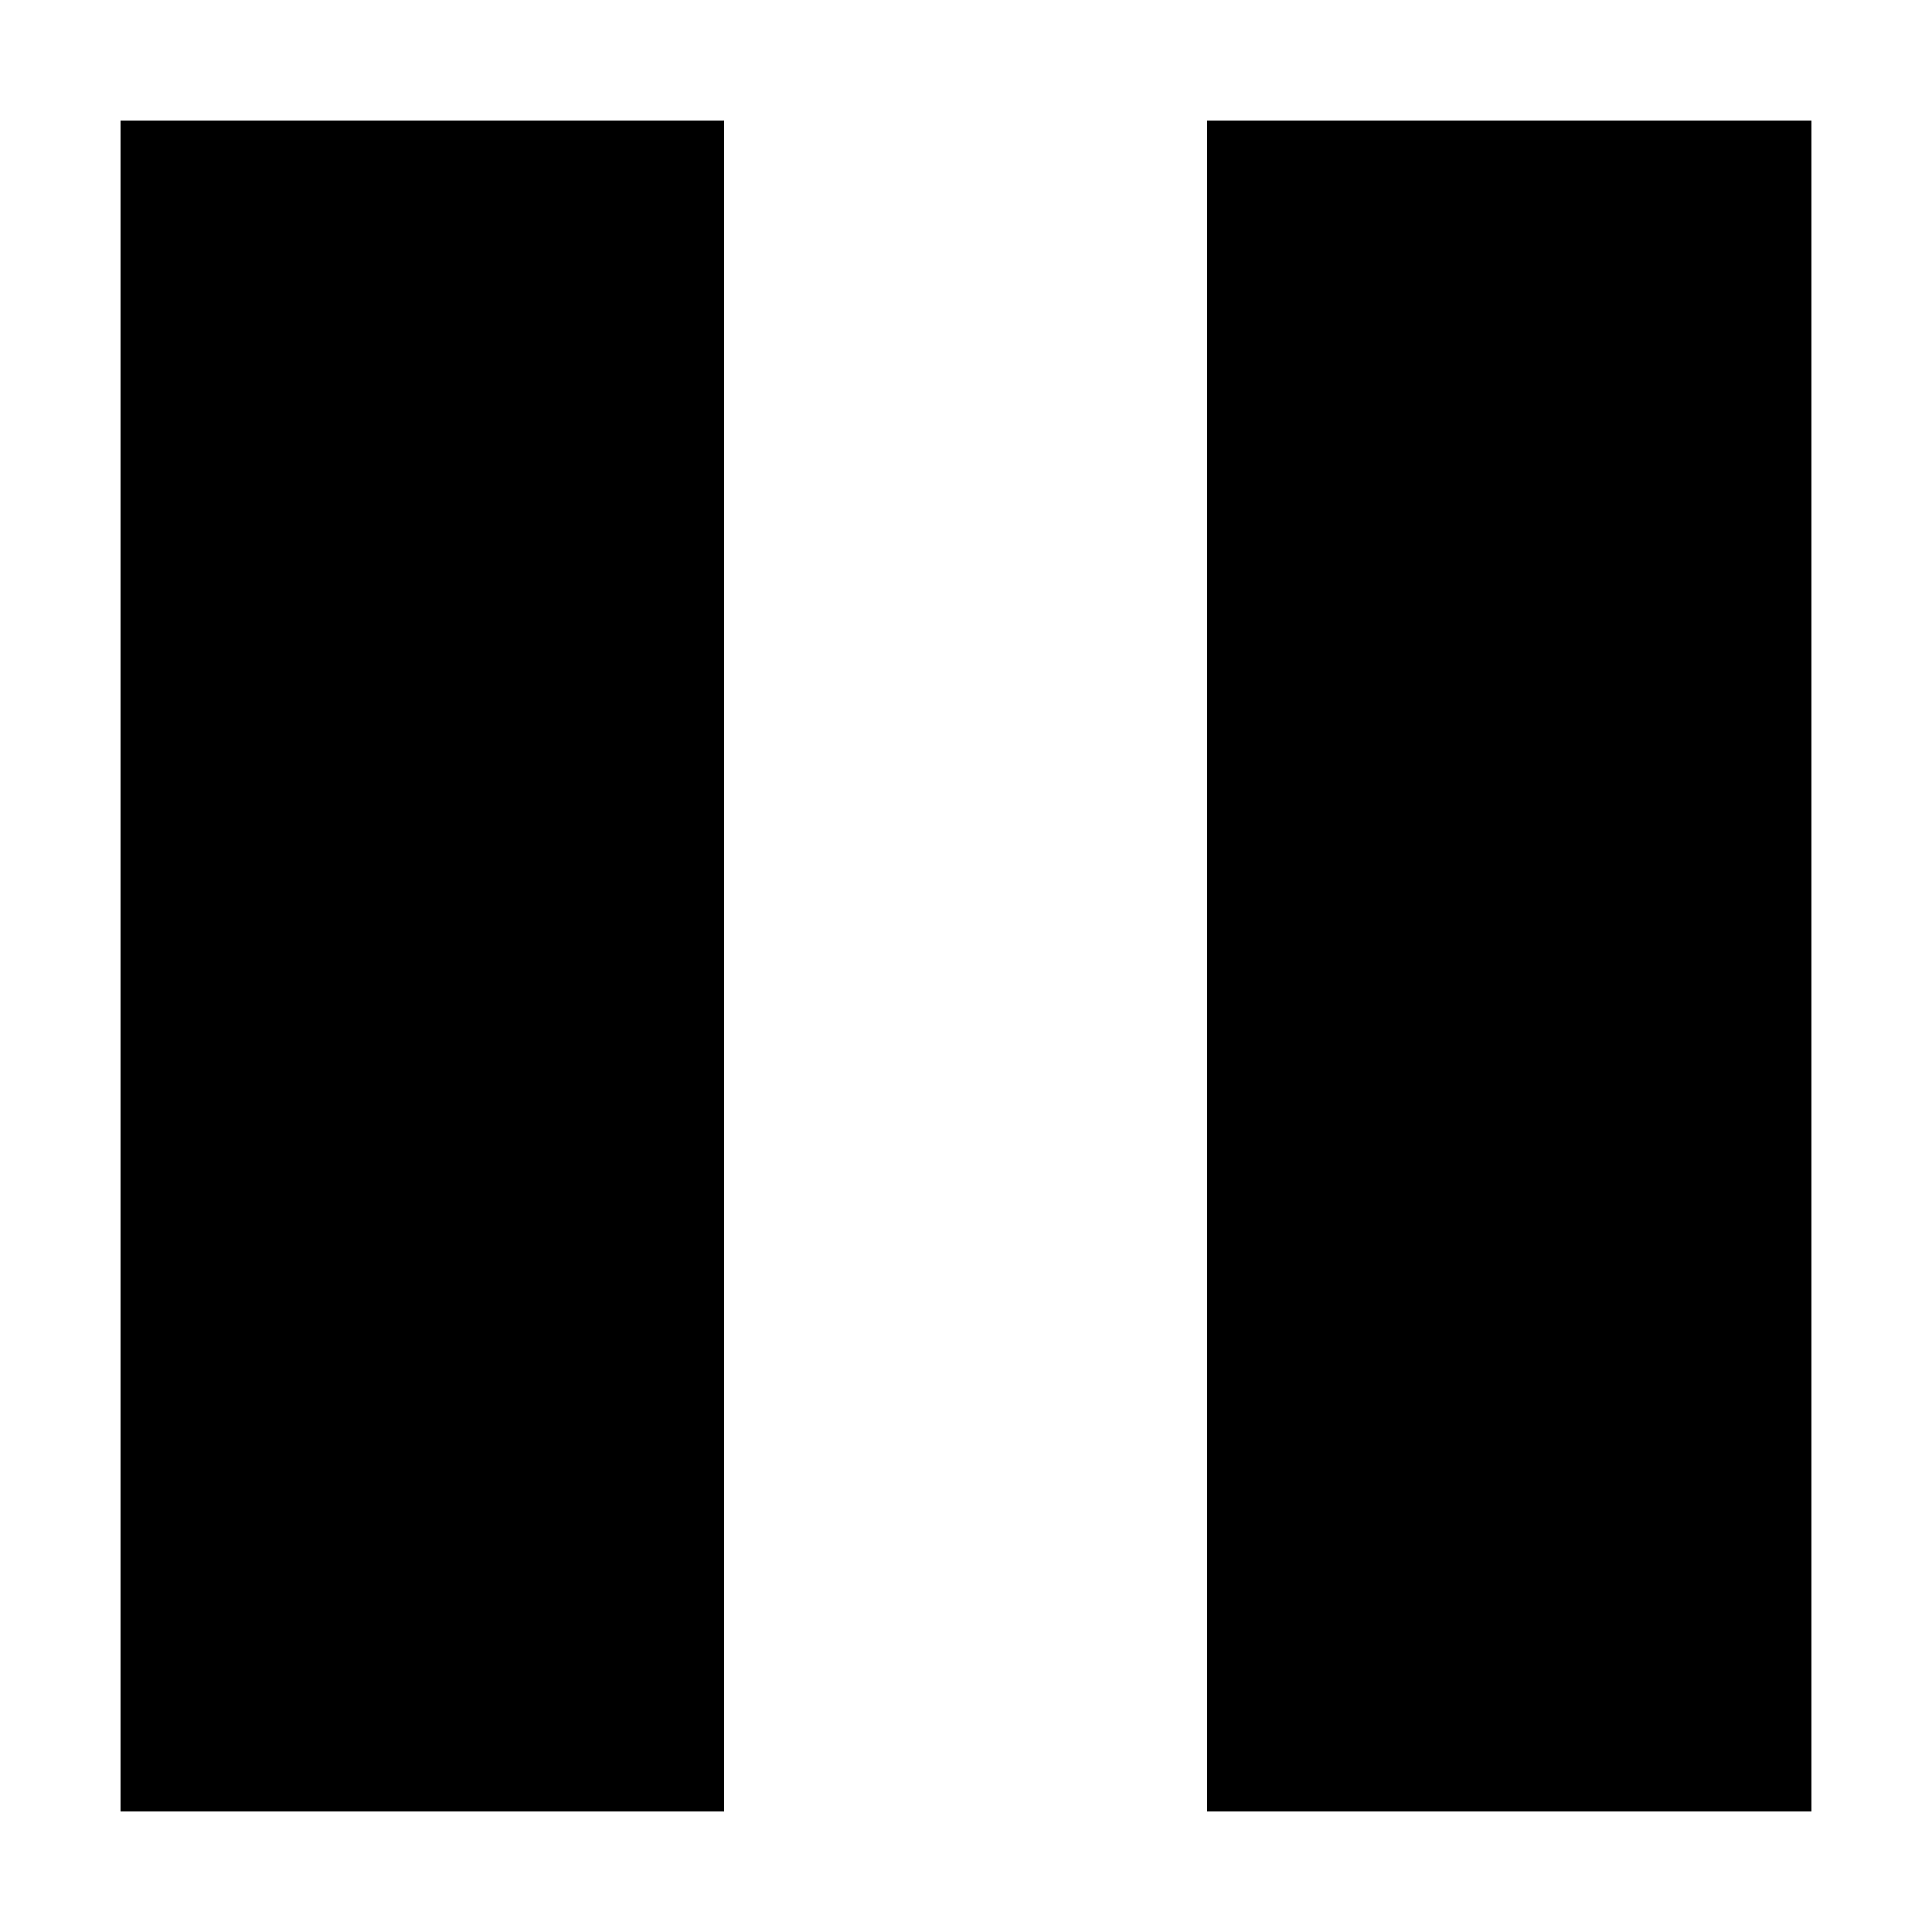
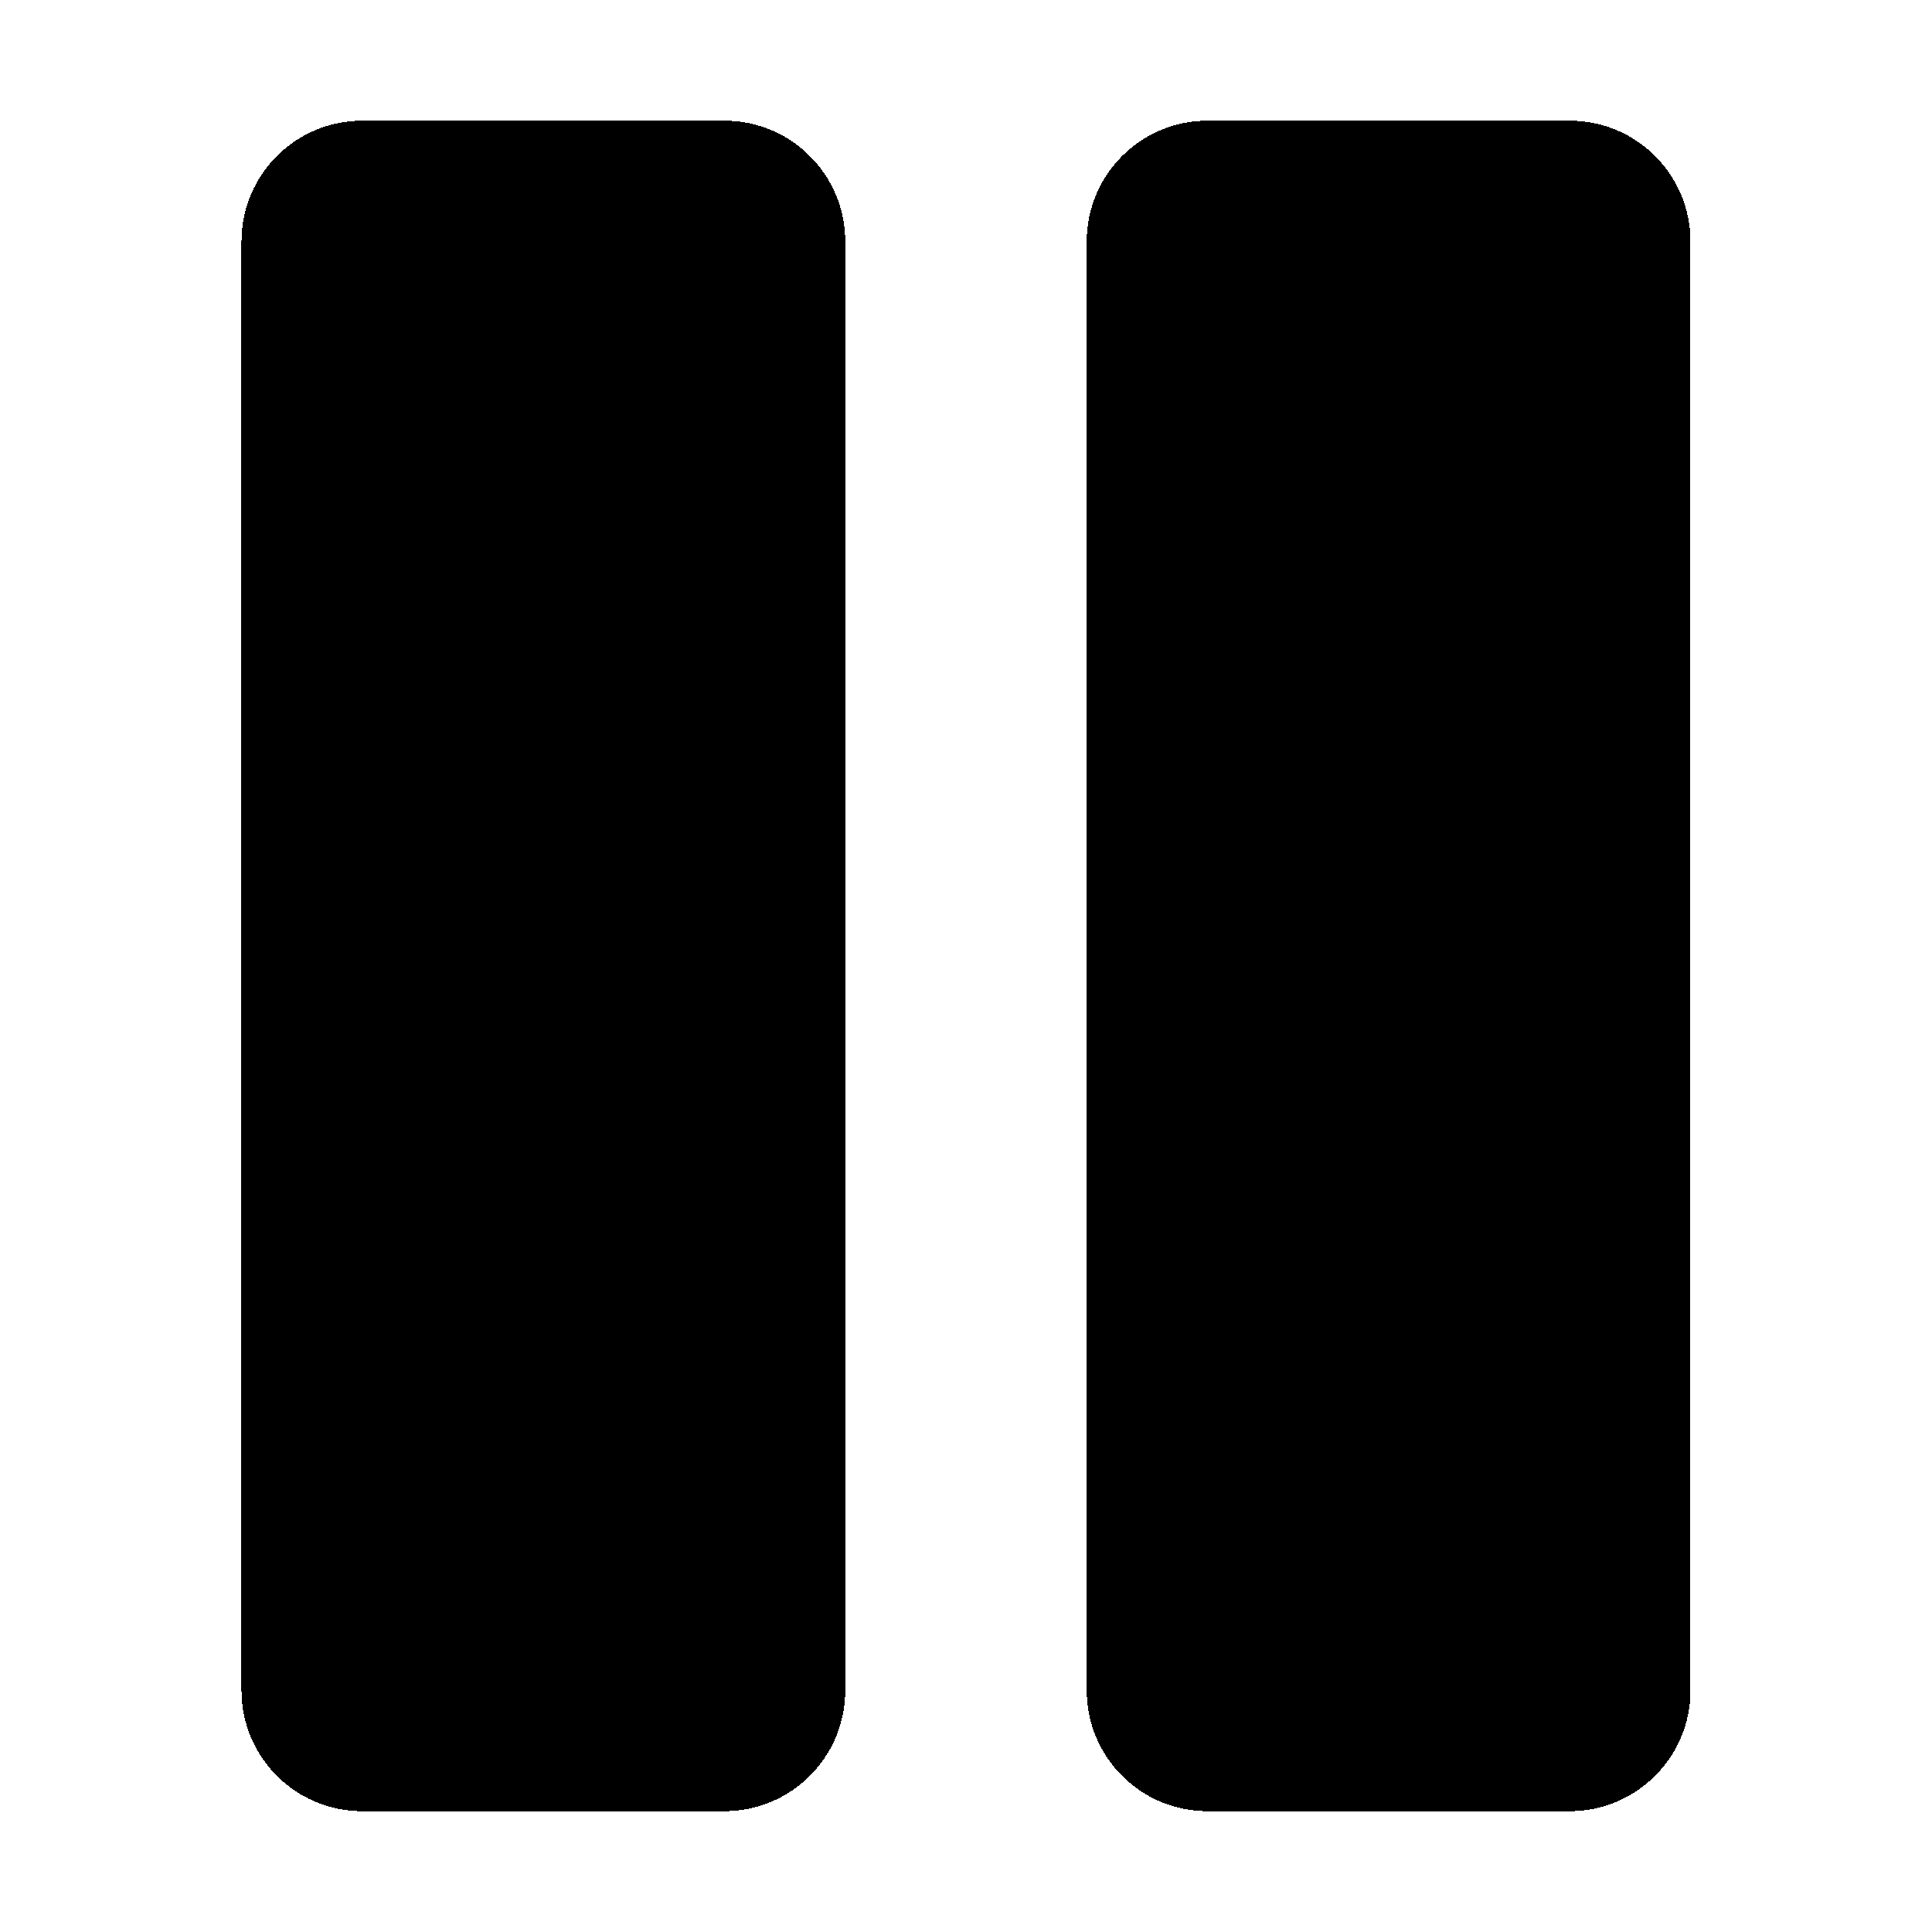
<svg xmlns="http://www.w3.org/2000/svg" xmlns:xlink="http://www.w3.org/1999/xlink" width="16" height="16" id="svg2" version="1.1" shape-rendering="crispEdges">
  <defs id="defs4">
    <linearGradient id="linearGradient5306">
      <stop style="stop-color:#ffffff;stop-opacity:0.099;" offset="0" id="stop5308" />
      <stop style="stop-color:#ffffff;stop-opacity:0;" offset="1" id="stop5310" />
    </linearGradient>
    <linearGradient id="linearGradient5290">
      <stop style="stop-color:#00ffff;stop-opacity:0.098;" offset="0" id="stop5292" />
      <stop id="stop6740" offset="0.5" style="stop-color:#00ff7f;stop-opacity:0.047;" />
      <stop style="stop-color:#00ff00;stop-opacity:0;" offset="1" id="stop5294" />
    </linearGradient>
    <linearGradient id="linearGradient5188">
      <stop style="stop-color:#64b5f6;stop-opacity:0.247;" offset="0" id="stop5198" />
      <stop style="stop-color:#64b5f6;stop-opacity:0;" offset="1" id="stop5192" />
    </linearGradient>
    <linearGradient id="linearGradient3975">
      <stop style="stop-color:#ff5555;stop-opacity:1;" offset="0" id="stop3977" />
    </linearGradient>
    <linearGradient id="linearGradient3969">
      <stop style="stop-color:#87cdde;stop-opacity:1;" offset="0" id="stop3971" />
    </linearGradient>
    <filter id="filter3945" x="0" y="6" width="1.2" style="color-interpolation-filters:sRGB">
      <feDiffuseLighting id="feDiffuseLighting3947" lighting-color="#fdfdfd" surfaceScale="121.495" diffuseConstant="28.448" />
    </filter>
    <filter id="filter3979" style="color-interpolation-filters:sRGB">
      <feFlood flood-opacity="0.2" flood-color="rgb(0,0,0)" result="flood" id="feFlood3981" />
      <feComposite in="flood" in2="SourceGraphic" operator="in" result="composite1" id="feComposite3983" />
      <feGaussianBlur stdDeviation="6" result="blur" id="feGaussianBlur3985" />
      <feOffset dx="0" dy="6" result="offset" id="feOffset3987" />
      <feComposite in="SourceGraphic" in2="offset" operator="over" result="fbSourceGraphic" id="feComposite3989" />
      <feColorMatrix result="fbSourceGraphicAlpha" in="fbSourceGraphic" values="0 0 0 -1 0 0 0 0 -1 0 0 0 0 -1 0 0 0 0 1 0" id="feColorMatrix3991" />
      <feFlood id="feFlood3993" flood-opacity="0.2" flood-color="rgb(0,0,0)" result="flood" in="fbSourceGraphic" />
      <feComposite id="feComposite3995" in2="fbSourceGraphic" in="flood" operator="in" result="composite1" />
      <feGaussianBlur id="feGaussianBlur3997" stdDeviation="6" result="blur" />
      <feOffset id="feOffset3999" dx="0" dy="6" result="offset" />
      <feComposite id="feComposite4001" in2="offset" in="fbSourceGraphic" operator="over" result="composite2" />
    </filter>
    <filter style="color-interpolation-filters:sRGB" id="filter3876">
      <feFlood flood-opacity="0.2" flood-color="rgb(0,0,0)" result="flood" id="feFlood3878" />
      <feComposite in="flood" in2="SourceGraphic" operator="in" result="composite1" id="feComposite3880" />
      <feGaussianBlur stdDeviation="6" result="blur" id="feGaussianBlur3882" />
      <feOffset dx="0" dy="6" result="offset" id="feOffset3884" />
      <feComposite in="SourceGraphic" in2="offset" operator="over" result="fbSourceGraphic" id="feComposite3886" />
      <feColorMatrix result="fbSourceGraphicAlpha" in="fbSourceGraphic" values="0 0 0 -1 0 0 0 0 -1 0 0 0 0 -1 0 0 0 0 1 0" id="feColorMatrix3888" />
      <feFlood id="feFlood3890" flood-opacity="0.397" flood-color="rgb(0,0,0)" result="flood" in="fbSourceGraphic" />
      <feComposite id="feComposite3892" in2="fbSourceGraphic" in="flood" operator="in" result="composite1" />
      <feGaussianBlur id="feGaussianBlur3894" stdDeviation="19.2" result="blur" />
      <feOffset id="feOffset3896" dx="0" dy="6" result="offset" />
      <feComposite id="feComposite3898" in2="offset" in="fbSourceGraphic" operator="over" result="fbSourceGraphic" />
      <feColorMatrix result="fbSourceGraphicAlpha" in="fbSourceGraphic" values="0 0 0 -1 0 0 0 0 -1 0 0 0 0 -1 0 0 0 0 1 0" id="feColorMatrix3900" />
      <feFlood id="feFlood3902" flood-opacity="0.8" flood-color="rgb(0,0,0)" result="flood" in="fbSourceGraphic" />
      <feComposite id="feComposite3904" in2="fbSourceGraphic" in="flood" operator="in" result="composite1" />
      <feGaussianBlur id="feGaussianBlur3906" stdDeviation="19.2" result="blur" />
      <feOffset id="feOffset3908" dx="0" dy="6" result="offset" />
      <feComposite id="feComposite3910" in2="offset" in="fbSourceGraphic" operator="over" result="fbSourceGraphic" />
      <feColorMatrix result="fbSourceGraphicAlpha" in="fbSourceGraphic" values="0 0 0 -1 0 0 0 0 -1 0 0 0 0 -1 0 0 0 0 1 0" id="feColorMatrix3912" />
      <feFlood id="feFlood3914" flood-opacity="0.8" flood-color="rgb(0,0,0)" result="flood" in="fbSourceGraphic" />
      <feComposite id="feComposite3916" in2="fbSourceGraphic" in="flood" operator="in" result="composite1" />
      <feGaussianBlur id="feGaussianBlur3918" stdDeviation="26.1" result="blur" />
      <feOffset id="feOffset3920" dx="0" dy="6" result="offset" />
      <feComposite id="feComposite3922" in2="offset" in="fbSourceGraphic" operator="over" result="fbSourceGraphic" />
      <feColorMatrix result="fbSourceGraphicAlpha" in="fbSourceGraphic" values="0 0 0 -1 0 0 0 0 -1 0 0 0 0 -1 0 0 0 0 1 0" id="feColorMatrix3924" />
      <feFlood id="feFlood3926" flood-opacity="0.8" flood-color="rgb(0,0,0)" result="flood" in="fbSourceGraphic" />
      <feComposite id="feComposite3928" in2="fbSourceGraphic" in="flood" operator="in" result="composite1" />
      <feGaussianBlur id="feGaussianBlur3930" stdDeviation="35.7" result="blur" />
      <feOffset id="feOffset3932" dx="0" dy="6" result="offset" />
      <feComposite id="feComposite3934" in2="offset" in="fbSourceGraphic" operator="over" result="fbSourceGraphic" />
      <feColorMatrix result="fbSourceGraphicAlpha" in="fbSourceGraphic" values="0 0 0 -1 0 0 0 0 -1 0 0 0 0 -1 0 0 0 0 1 0" id="feColorMatrix3936" />
      <feFlood id="feFlood3938" flood-opacity="0.8" flood-color="rgb(0,0,0)" result="flood" in="fbSourceGraphic" />
      <feComposite id="feComposite3940" in2="fbSourceGraphic" in="flood" operator="in" result="composite1" />
      <feGaussianBlur id="feGaussianBlur3942" stdDeviation="6" result="blur" />
      <feOffset id="feOffset3944" dx="0" dy="6" result="offset" />
      <feComposite id="feComposite3946" in2="offset" in="fbSourceGraphic" operator="over" result="fbSourceGraphic" />
      <feColorMatrix result="fbSourceGraphicAlpha" in="fbSourceGraphic" values="0 0 0 -1 0 0 0 0 -1 0 0 0 0 -1 0 0 0 0 1 0" id="feColorMatrix3948" />
      <feFlood id="feFlood3950" flood-opacity="0.8" flood-color="rgb(0,0,0)" result="flood" in="fbSourceGraphic" />
      <feComposite id="feComposite3952" in2="fbSourceGraphic" in="flood" operator="in" result="composite1" />
      <feGaussianBlur id="feGaussianBlur3954" stdDeviation="21.7" result="blur" />
      <feOffset id="feOffset3956" dx="0" dy="6" result="offset" />
      <feComposite id="feComposite3958" in2="offset" in="fbSourceGraphic" operator="over" result="fbSourceGraphic" />
      <feColorMatrix result="fbSourceGraphicAlpha" in="fbSourceGraphic" values="0 0 0 -1 0 0 0 0 -1 0 0 0 0 -1 0 0 0 0 1 0" id="feColorMatrix3960" />
      <feFlood id="feFlood3962" flood-opacity="0.8" flood-color="rgb(0,0,0)" result="flood" in="fbSourceGraphic" />
      <feComposite id="feComposite3964" in2="fbSourceGraphic" in="flood" operator="in" result="composite1" />
      <feGaussianBlur id="feGaussianBlur3966" stdDeviation="21.7" result="blur" />
      <feOffset id="feOffset3968" dx="0" dy="1.9" result="offset" />
      <feComposite id="feComposite3970" in2="offset" in="fbSourceGraphic" operator="over" result="fbSourceGraphic" />
      <feColorMatrix result="fbSourceGraphicAlpha" in="fbSourceGraphic" values="0 0 0 -1 0 0 0 0 -1 0 0 0 0 -1 0 0 0 0 1 0" id="feColorMatrix3972" />
      <feFlood id="feFlood3974" flood-opacity="0.8" flood-color="rgb(0,0,0)" result="flood" in="fbSourceGraphic" />
      <feComposite id="feComposite3976" in2="fbSourceGraphic" in="flood" operator="in" result="composite1" />
      <feGaussianBlur id="feGaussianBlur3978" stdDeviation="21.7" result="blur" />
      <feOffset id="feOffset3980" dx="3.6" dy="1.9" result="offset" />
      <feComposite id="feComposite3982" in2="offset" in="fbSourceGraphic" operator="over" result="fbSourceGraphic" />
      <feColorMatrix result="fbSourceGraphicAlpha" in="fbSourceGraphic" values="0 0 0 -1 0 0 0 0 -1 0 0 0 0 -1 0 0 0 0 1 0" id="feColorMatrix3984" />
      <feFlood id="feFlood3986" flood-opacity="0.8" flood-color="rgb(0,0,0)" result="flood" in="fbSourceGraphic" />
      <feComposite id="feComposite3988" in2="fbSourceGraphic" in="flood" operator="in" result="composite1" />
      <feGaussianBlur id="feGaussianBlur3990" stdDeviation="21.7" result="blur" />
      <feOffset id="feOffset3992" dx="9.6" dy="1.9" result="offset" />
      <feComposite id="feComposite3994" in2="offset" in="fbSourceGraphic" operator="over" result="fbSourceGraphic" />
      <feColorMatrix result="fbSourceGraphicAlpha" in="fbSourceGraphic" values="0 0 0 -1 0 0 0 0 -1 0 0 0 0 -1 0 0 0 0 1 0" id="feColorMatrix3996" />
      <feFlood id="feFlood3998" flood-opacity="0.8" flood-color="rgb(0,0,0)" result="flood" in="fbSourceGraphic" />
      <feComposite id="feComposite4000" in2="fbSourceGraphic" in="flood" operator="in" result="composite1" />
      <feGaussianBlur id="feGaussianBlur4002" stdDeviation="21.7" result="blur" />
      <feOffset id="feOffset4004" dx="1.2" dy="1.9" result="offset" />
      <feComposite id="feComposite4006" in2="offset" in="fbSourceGraphic" operator="over" result="fbSourceGraphic" />
      <feColorMatrix result="fbSourceGraphicAlpha" in="fbSourceGraphic" values="0 0 0 -1 0 0 0 0 -1 0 0 0 0 -1 0 0 0 0 1 0" id="feColorMatrix4008" />
      <feFlood id="feFlood4010" flood-opacity="0.8" flood-color="rgb(0,0,0)" result="flood" in="fbSourceGraphic" />
      <feComposite id="feComposite4012" in2="fbSourceGraphic" in="flood" operator="in" result="composite1" />
      <feGaussianBlur id="feGaussianBlur4014" stdDeviation="21.7" result="blur" />
      <feOffset id="feOffset4016" dx="-1.4" dy="1.9" result="offset" />
      <feComposite id="feComposite4018" in2="offset" in="fbSourceGraphic" operator="over" result="fbSourceGraphic" />
      <feColorMatrix result="fbSourceGraphicAlpha" in="fbSourceGraphic" values="0 0 0 -1 0 0 0 0 -1 0 0 0 0 -1 0 0 0 0 1 0" id="feColorMatrix4020" />
      <feFlood id="feFlood4022" flood-opacity="0.8" flood-color="rgb(0,0,0)" result="flood" in="fbSourceGraphic" />
      <feComposite id="feComposite4024" in2="fbSourceGraphic" in="flood" operator="in" result="composite1" />
      <feGaussianBlur id="feGaussianBlur4026" stdDeviation="21.7" result="blur" />
      <feOffset id="feOffset4028" dx="0.3" dy="1.9" result="offset" />
      <feComposite id="feComposite4030" in2="offset" in="fbSourceGraphic" operator="over" result="fbSourceGraphic" />
      <feColorMatrix result="fbSourceGraphicAlpha" in="fbSourceGraphic" values="0 0 0 -1 0 0 0 0 -1 0 0 0 0 -1 0 0 0 0 1 0" id="feColorMatrix4032" />
      <feFlood id="feFlood4034" flood-opacity="0.8" flood-color="rgb(0,0,0)" result="flood" in="fbSourceGraphic" />
      <feComposite id="feComposite4036" in2="fbSourceGraphic" in="flood" operator="in" result="composite1" />
      <feGaussianBlur id="feGaussianBlur4038" stdDeviation="21.7" result="blur" />
      <feOffset id="feOffset4040" dx="-8.04912e-16" dy="1.9" result="offset" />
      <feComposite id="feComposite4042" in2="offset" in="fbSourceGraphic" operator="over" result="fbSourceGraphic" />
      <feColorMatrix result="fbSourceGraphicAlpha" in="fbSourceGraphic" values="0 0 0 -1 0 0 0 0 -1 0 0 0 0 -1 0 0 0 0 1 0" id="feColorMatrix4044" />
      <feFlood id="feFlood4046" flood-opacity="0.8" flood-color="rgb(0,0,0)" result="flood" in="fbSourceGraphic" />
      <feComposite id="feComposite4048" in2="fbSourceGraphic" in="flood" operator="in" result="composite1" />
      <feGaussianBlur id="feGaussianBlur4050" stdDeviation="21.7" result="blur" />
      <feOffset id="feOffset4052" dx="-8.04912e-16" dy="3.6" result="offset" />
      <feComposite id="feComposite4054" in2="offset" in="fbSourceGraphic" operator="over" result="fbSourceGraphic" />
      <feColorMatrix result="fbSourceGraphicAlpha" in="fbSourceGraphic" values="0 0 0 -1 0 0 0 0 -1 0 0 0 0 -1 0 0 0 0 1 0" id="feColorMatrix4056" />
      <feFlood id="feFlood4058" flood-opacity="0.8" flood-color="rgb(0,0,0)" result="flood" in="fbSourceGraphic" />
      <feComposite id="feComposite4060" in2="fbSourceGraphic" in="flood" operator="in" result="composite1" />
      <feGaussianBlur id="feGaussianBlur4062" stdDeviation="6" result="blur" />
      <feOffset id="feOffset4064" dx="-8.04912e-16" dy="3.6" result="offset" />
      <feComposite id="feComposite4066" in2="offset" in="fbSourceGraphic" operator="over" result="fbSourceGraphic" />
      <feColorMatrix result="fbSourceGraphicAlpha" in="fbSourceGraphic" values="0 0 0 -1 0 0 0 0 -1 0 0 0 0 -1 0 0 0 0 1 0" id="feColorMatrix4080" />
      <feFlood id="feFlood4082" flood-opacity="0.8" flood-color="rgb(0,0,0)" result="flood" in="fbSourceGraphic" />
      <feComposite id="feComposite4084" in2="fbSourceGraphic" in="flood" operator="in" result="composite1" />
      <feGaussianBlur id="feGaussianBlur4086" stdDeviation="6" result="blur" />
      <feOffset id="feOffset4088" dx="-8.04912e-16" dy="3.6" result="offset" />
      <feComposite id="feComposite4090" in2="offset" in="fbSourceGraphic" operator="over" result="fbSourceGraphic" />
      <feColorMatrix result="fbSourceGraphicAlpha" in="fbSourceGraphic" values="0 0 0 -1 0 0 0 0 -1 0 0 0 0 -1 0 0 0 0 1 0" id="feColorMatrix4092" />
      <feFlood id="feFlood4094" flood-opacity="0.8" flood-color="rgb(0,0,0)" result="flood" in="fbSourceGraphic" />
      <feComposite id="feComposite4096" in2="fbSourceGraphic" in="flood" operator="in" result="composite1" />
      <feGaussianBlur id="feGaussianBlur4098" stdDeviation="6" result="blur" />
      <feOffset id="feOffset4100" dx="-8.04912e-16" dy="7.7" result="offset" />
      <feComposite id="feComposite4102" in2="offset" in="fbSourceGraphic" operator="over" result="fbSourceGraphic" />
      <feColorMatrix result="fbSourceGraphicAlpha" in="fbSourceGraphic" values="0 0 0 -1 0 0 0 0 -1 0 0 0 0 -1 0 0 0 0 1 0" id="feColorMatrix4104" />
      <feFlood id="feFlood4106" flood-opacity="0.8" flood-color="rgb(0,0,0)" result="flood" in="fbSourceGraphic" />
      <feComposite id="feComposite4108" in2="fbSourceGraphic" in="flood" operator="in" result="composite1" />
      <feGaussianBlur id="feGaussianBlur4110" stdDeviation="6" result="blur" />
      <feOffset id="feOffset4112" dx="-8.04912e-16" dy="11.6" result="offset" />
      <feComposite id="feComposite4114" in2="offset" in="fbSourceGraphic" operator="over" result="fbSourceGraphic" />
      <feColorMatrix result="fbSourceGraphicAlpha" in="fbSourceGraphic" values="0 0 0 -1 0 0 0 0 -1 0 0 0 0 -1 0 0 0 0 1 0" id="feColorMatrix4116" />
      <feFlood id="feFlood4118" flood-opacity="0.5" flood-color="rgb(0,0,0)" result="flood" in="fbSourceGraphic" />
      <feComposite id="feComposite4120" in2="fbSourceGraphic" in="flood" operator="in" result="composite1" />
      <feGaussianBlur id="feGaussianBlur4122" stdDeviation="6" result="blur" />
      <feOffset id="feOffset4124" dx="-8.04912e-16" dy="11.6" result="offset" />
      <feComposite id="feComposite4126" in2="offset" in="fbSourceGraphic" operator="over" result="fbSourceGraphic" />
      <feColorMatrix result="fbSourceGraphicAlpha" in="fbSourceGraphic" values="0 0 0 -1 0 0 0 0 -1 0 0 0 0 -1 0 0 0 0 1 0" id="feColorMatrix4128" />
      <feFlood id="feFlood4130" flood-opacity="0.3" flood-color="rgb(0,0,0)" result="flood" in="fbSourceGraphic" />
      <feComposite id="feComposite4132" in2="fbSourceGraphic" in="flood" operator="in" result="composite1" />
      <feGaussianBlur id="feGaussianBlur4134" stdDeviation="6" result="blur" />
      <feOffset id="feOffset4136" dx="-8.04912e-16" dy="11.6" result="offset" />
      <feComposite id="feComposite4138" in2="offset" in="fbSourceGraphic" operator="over" result="fbSourceGraphic" />
      <feColorMatrix result="fbSourceGraphicAlpha" in="fbSourceGraphic" values="0 0 0 -1 0 0 0 0 -1 0 0 0 0 -1 0 0 0 0 1 0" id="feColorMatrix4140" />
      <feFlood id="feFlood4142" flood-opacity="0.2" flood-color="rgb(0,0,0)" result="flood" in="fbSourceGraphic" />
      <feComposite id="feComposite4144" in2="fbSourceGraphic" in="flood" operator="in" result="composite1" />
      <feGaussianBlur id="feGaussianBlur4146" stdDeviation="6" result="blur" />
      <feOffset id="feOffset4148" dx="-8.04912e-16" dy="11.6" result="offset" />
      <feComposite id="feComposite4150" in2="offset" in="fbSourceGraphic" operator="over" result="fbSourceGraphic" />
      <feColorMatrix result="fbSourceGraphicAlpha" in="fbSourceGraphic" values="0 0 0 -1 0 0 0 0 -1 0 0 0 0 -1 0 0 0 0 1 0" id="feColorMatrix4152" />
      <feFlood id="feFlood4154" flood-opacity="0.2" flood-color="rgb(0,0,0)" result="flood" in="fbSourceGraphic" />
      <feComposite id="feComposite4156" in2="fbSourceGraphic" in="flood" operator="in" result="composite1" />
      <feGaussianBlur id="feGaussianBlur4158" stdDeviation="6" result="blur" />
      <feOffset id="feOffset4160" dx="-8.04912e-16" dy="11.6" result="offset" />
      <feComposite id="feComposite4162" in2="offset" in="fbSourceGraphic" operator="over" result="fbSourceGraphic" />
      <feColorMatrix result="fbSourceGraphicAlpha" in="fbSourceGraphic" values="0 0 0 -1 0 0 0 0 -1 0 0 0 0 -1 0 0 0 0 1 0" id="feColorMatrix4164" />
      <feFlood id="feFlood4166" flood-opacity="0.2" flood-color="rgb(0,0,0)" result="flood" in="fbSourceGraphic" />
      <feComposite id="feComposite4168" in2="fbSourceGraphic" in="flood" operator="in" result="composite1" />
      <feGaussianBlur id="feGaussianBlur4170" stdDeviation="6" result="blur" />
      <feOffset id="feOffset4172" dx="-8.04912e-16" dy="6" result="offset" />
      <feComposite id="feComposite4174" in2="offset" in="fbSourceGraphic" operator="over" result="composite2" />
    </filter>
    <filter id="filter4522" style="color-interpolation-filters:sRGB">
      <feGaussianBlur stdDeviation="3" id="feGaussianBlur4524" />
      <feColorMatrix result="fbSourceGraphic" values="1 0 0 0 0 0 1 0 0 0 0 0 1 0 0 0 0 0 6 -2.5 " id="feColorMatrix4526" />
    </filter>
    <filter id="filter4576" style="color-interpolation-filters:sRGB">
      <feGaussianBlur stdDeviation="3" id="feGaussianBlur4578" />
      <feColorMatrix result="fbSourceGraphic" values="1 0 0 0 0 0 1 0 0 0 0 0 1 0 0 0 0 0 6 -2.5 " id="feColorMatrix4580" />
    </filter>
    <filter id="filter4576-0" style="color-interpolation-filters:sRGB">
      <feGaussianBlur stdDeviation="3" id="feGaussianBlur4578-8" />
      <feColorMatrix result="fbSourceGraphic" values="1 0 0 0 0 0 1 0 0 0 0 0 1 0 0 0 0 0 6 -2.5 " id="feColorMatrix4580-0" />
    </filter>
    <filter id="filter4576-0-0" style="color-interpolation-filters:sRGB">
      <feGaussianBlur stdDeviation="3" id="feGaussianBlur4578-8-5" />
      <feColorMatrix result="fbSourceGraphic" values="1 0 0 0 0 0 1 0 0 0 0 0 1 0 0 0 0 0 6 -2.5 " id="feColorMatrix4580-0-2" />
    </filter>
    <filter id="filter4576-0-0-4" style="color-interpolation-filters:sRGB">
      <feGaussianBlur stdDeviation="3" id="feGaussianBlur4578-8-5-2" />
      <feColorMatrix result="fbSourceGraphic" values="1 0 0 0 0 0 1 0 0 0 0 0 1 0 0 0 0 0 6 -2.5 " id="feColorMatrix4580-0-2-7" />
    </filter>
    <radialGradient xlink:href="#linearGradient5306" id="radialGradient5296" cx="9" cy="1032.112" fx="9" fy="1032.112" r="10.125" gradientUnits="userSpaceOnUse" gradientTransform="matrix(1.944444,0,0,1.944447,-13.5625,-977.5881)" />
    <linearGradient xlink:href="#linearGradient5306" id="linearGradient5312" x1="-15.75" y1="1029.3" x2="23.625" y2="1029.3" gradientUnits="userSpaceOnUse" />
    <linearGradient id="linearGradient3783-1">
      <stop id="stop3785-2" offset="0" style="stop-color:#1e94d3;stop-opacity:1;" />
      <stop style="stop-color:#1e94d3;stop-opacity:1;" offset="1" id="stop3803-6" />
    </linearGradient>
    <linearGradient gradientUnits="userSpaceOnUse" y2="50" x2="30" y1="90" x1="-10" id="linearGradient3827-7" xlink:href="#linearGradient3783-1" />
    <linearGradient gradientUnits="userSpaceOnUse" y2="50" x2="30" y1="90" x1="-10" id="linearGradient3827" xlink:href="#linearGradient3783" />
    <linearGradient id="linearGradient3783">
      <stop id="stop3785" offset="0" style="stop-color:#1e94d3;stop-opacity:1;" />
      <stop style="stop-color:#1e94d3;stop-opacity:1;" offset="1" id="stop3803" />
    </linearGradient>
    <linearGradient id="linearGradient3821">
      <stop id="stop3823" offset="0" style="stop-color:#37aee2;stop-opacity:1;" />
      <stop id="stop3825" offset="1" style="stop-color:#1e96c8;stop-opacity:1;" />
    </linearGradient>
    <linearGradient id="linearGradient3829">
      <stop style="stop-color:#1f96d4;stop-opacity:1;" offset="0" id="stop3831" />
      <stop style="stop-color:#37aee2;stop-opacity:1;" offset="1" id="stop3833" />
    </linearGradient>
    <linearGradient id="linearGradient3877">
      <stop id="stop3879" offset="0" style="stop-color:#eff7fc;stop-opacity:1;" />
      <stop id="stop3881" offset="1" style="stop-color:#ffffff;stop-opacity:1;" />
    </linearGradient>
    <linearGradient id="linearGradient3689">
      <stop id="stop3691" offset="0" style="stop-color:#f68000;stop-opacity:1;" />
      <stop id="stop3693" offset="1" style="stop-color:#fd9800;stop-opacity:1;" />
    </linearGradient>
    <linearGradient id="linearGradient3675">
      <stop id="stop3677" offset="0" style="stop-color:#ffb900;stop-opacity:1;" />
      <stop id="stop3679" offset="1" style="stop-color:#ffd76b;stop-opacity:1;" />
    </linearGradient>
    <linearGradient y2="463.262" x2="412.23" y1="461.921" x1="-113.893" gradientUnits="userSpaceOnUse" id="linearGradient3840" xlink:href="#linearGradient3675" />
    <linearGradient id="linearGradient3634">
      <stop style="stop-color:#7a8288;stop-opacity:1;" offset="0" id="stop3636" />
      <stop id="stop3638" offset="0.076" style="stop-color:#9fa3a7;stop-opacity:1;" />
      <stop style="stop-color:#7d858b;stop-opacity:1;" offset="1" id="stop3640" />
    </linearGradient>
    <linearGradient y2="12.703" x2="151.346" y1="-0.642" x1="107.209" gradientTransform="matrix(0.2822222,0,0,0.2822222,-0.1398399,-0.01181449)" gradientUnits="userSpaceOnUse" id="linearGradient3838" xlink:href="#linearGradient3634" />
    <linearGradient id="linearGradient3712">
      <stop id="stop3714" offset="0" style="stop-color:#a1abb2;stop-opacity:1;" />
      <stop style="stop-color:#eaeced;stop-opacity:1;" offset="0.148" id="stop3720" />
      <stop id="stop3716" offset="1" style="stop-color:#c6ccd0;stop-opacity:1;" />
    </linearGradient>
    <linearGradient y2="27.389" x2="164.759" y1="12.641" x1="104.886" gradientUnits="userSpaceOnUse" id="linearGradient3836" xlink:href="#linearGradient3712" />
    <linearGradient id="linearGradient3702">
      <stop id="stop3704" offset="0" style="stop-color:#7a8288;stop-opacity:1;" />
      <stop style="stop-color:#9fa3a7;stop-opacity:1;" offset="0.529" id="stop3710" />
      <stop id="stop3706" offset="1" style="stop-color:#7d858b;stop-opacity:1;" />
    </linearGradient>
    <linearGradient y2="268.415" x2="334.031" y1="252.484" x1="18.875" gradientUnits="userSpaceOnUse" id="linearGradient3834" xlink:href="#linearGradient3702" />
    <linearGradient id="linearGradient3626">
      <stop style="stop-color:#a1abb2;stop-opacity:1;" offset="0" id="stop3628" />
      <stop id="stop3630" offset="0.083" style="stop-color:#eaeced;stop-opacity:1;" />
      <stop style="stop-color:#c6ccd0;stop-opacity:1;" offset="1" id="stop3632" />
    </linearGradient>
    <linearGradient y2="290.7" x2="278.432" y1="228.6" x1="44.104" gradientUnits="userSpaceOnUse" id="linearGradient3832" xlink:href="#linearGradient3626" />
    <linearGradient id="linearGradient3646">
      <stop id="stop3648" offset="0" style="stop-color:#f48200;stop-opacity:0;" />
      <stop style="stop-color:#f48200;stop-opacity:0.728;" offset="0.589" id="stop3654" />
      <stop id="stop3658" offset="0.816" style="stop-color:#cc5f00;stop-opacity:1;" />
      <stop id="stop3650" offset="1" style="stop-color:#a43d00;stop-opacity:1;" />
    </linearGradient>
    <linearGradient y2="55.356" x2="261.622" y1="70.105" x1="115.202" gradientUnits="userSpaceOnUse" id="linearGradient3830" xlink:href="#linearGradient3646" />
    <linearGradient id="linearGradient3668">
      <stop style="stop-color:#9b4400;stop-opacity:1;" offset="0" id="stop3670" />
      <stop style="stop-color:#e56300;stop-opacity:1;" offset="1" id="stop3672" />
    </linearGradient>
    <linearGradient y2="108.988" x2="93.522" y1="102.284" x1="64.751" gradientUnits="userSpaceOnUse" id="linearGradient3828" xlink:href="#linearGradient3668" />
    <linearGradient id="linearGradient3649">
      <stop id="stop3651" offset="0" style="stop-color:#e26400;stop-opacity:1;" />
      <stop id="stop3653" offset="1" style="stop-color:#ffb900;stop-opacity:1;" />
    </linearGradient>
    <linearGradient y2="125.316" x2="44.376" y1="100.342" x1="40.775" gradientTransform="matrix(1,0,0,1.020233,0,-1.423461)" gradientUnits="userSpaceOnUse" id="linearGradient3826" xlink:href="#linearGradient3649" />
    <linearGradient id="linearGradient3689-2">
      <stop id="stop3691-2" offset="0" style="stop-color:#f68000;stop-opacity:1;" />
      <stop id="stop3693-3" offset="1" style="stop-color:#fd9800;stop-opacity:1;" />
    </linearGradient>
    <linearGradient id="linearGradient3675-8">
      <stop id="stop3677-4" offset="0" style="stop-color:#ffb900;stop-opacity:1;" />
      <stop id="stop3679-7" offset="1" style="stop-color:#ffd76b;stop-opacity:1;" />
    </linearGradient>
    <linearGradient y2="463.262" x2="412.23" y1="461.921" x1="-113.893" gradientUnits="userSpaceOnUse" id="linearGradient3840-4" xlink:href="#linearGradient3675-8" />
    <linearGradient id="linearGradient3634-7">
      <stop style="stop-color:#7a8288;stop-opacity:1;" offset="0" id="stop3636-4" />
      <stop id="stop3638-6" offset="0.076" style="stop-color:#9fa3a7;stop-opacity:1;" />
      <stop style="stop-color:#7d858b;stop-opacity:1;" offset="1" id="stop3640-9" />
    </linearGradient>
    <linearGradient y2="12.703" x2="151.346" y1="-0.642" x1="107.209" gradientTransform="matrix(0.2822222,0,0,0.2822222,-0.1398399,-0.01181449)" gradientUnits="userSpaceOnUse" id="linearGradient3838-1" xlink:href="#linearGradient3634-7" />
    <linearGradient id="linearGradient3712-7">
      <stop id="stop3714-7" offset="0" style="stop-color:#a1abb2;stop-opacity:1;" />
      <stop style="stop-color:#eaeced;stop-opacity:1;" offset="0.148" id="stop3720-2" />
      <stop id="stop3716-3" offset="1" style="stop-color:#c6ccd0;stop-opacity:1;" />
    </linearGradient>
    <linearGradient y2="27.389" x2="164.759" y1="12.641" x1="104.886" gradientUnits="userSpaceOnUse" id="linearGradient3836-7" xlink:href="#linearGradient3712-7" />
    <linearGradient id="linearGradient3702-3">
      <stop id="stop3704-5" offset="0" style="stop-color:#7a8288;stop-opacity:1;" />
      <stop style="stop-color:#9fa3a7;stop-opacity:1;" offset="0.529" id="stop3710-4" />
      <stop id="stop3706-4" offset="1" style="stop-color:#7d858b;stop-opacity:1;" />
    </linearGradient>
    <linearGradient y2="268.415" x2="334.031" y1="252.484" x1="18.875" gradientUnits="userSpaceOnUse" id="linearGradient3834-9" xlink:href="#linearGradient3702-3" />
    <linearGradient id="linearGradient3626-6">
      <stop style="stop-color:#a1abb2;stop-opacity:1;" offset="0" id="stop3628-0" />
      <stop id="stop3630-5" offset="0.083" style="stop-color:#eaeced;stop-opacity:1;" />
      <stop style="stop-color:#c6ccd0;stop-opacity:1;" offset="1" id="stop3632-7" />
    </linearGradient>
    <linearGradient y2="290.7" x2="278.432" y1="228.6" x1="44.104" gradientUnits="userSpaceOnUse" id="linearGradient3832-3" xlink:href="#linearGradient3626-6" />
    <linearGradient id="linearGradient3646-6">
      <stop id="stop3648-6" offset="0" style="stop-color:#f48200;stop-opacity:0;" />
      <stop style="stop-color:#f48200;stop-opacity:0.728;" offset="0.589" id="stop3654-6" />
      <stop id="stop3658-4" offset="0.816" style="stop-color:#cc5f00;stop-opacity:1;" />
      <stop id="stop3650-0" offset="1" style="stop-color:#a43d00;stop-opacity:1;" />
    </linearGradient>
    <linearGradient y2="55.356" x2="261.622" y1="70.105" x1="115.202" gradientUnits="userSpaceOnUse" id="linearGradient3830-6" xlink:href="#linearGradient3646-6" />
    <linearGradient id="linearGradient3668-5">
      <stop style="stop-color:#9b4400;stop-opacity:1;" offset="0" id="stop3670-3" />
      <stop style="stop-color:#e56300;stop-opacity:1;" offset="1" id="stop3672-2" />
    </linearGradient>
    <linearGradient y2="108.988" x2="93.522" y1="102.284" x1="64.751" gradientUnits="userSpaceOnUse" id="linearGradient3828-1" xlink:href="#linearGradient3668-5" />
    <linearGradient id="linearGradient3649-3">
      <stop id="stop3651-9" offset="0" style="stop-color:#e26400;stop-opacity:1;" />
      <stop id="stop3653-7" offset="1" style="stop-color:#ffb900;stop-opacity:1;" />
    </linearGradient>
    <linearGradient y2="125.316" x2="44.376" y1="100.342" x1="40.775" gradientTransform="matrix(1,0,0,1.020233,0,-1.423461)" gradientUnits="userSpaceOnUse" id="linearGradient3826-1" xlink:href="#linearGradient3649-3" />
    <linearGradient id="linearGradient2460" y2="44.984" gradientUnits="userSpaceOnUse" x2="19.36" y1="21.031" x1="19.245">
      <stop id="stop3602" style="stop-color:#fafafa;stop-opacity:1;" offset="0" />
      <stop id="stop3604" style="stop-color:#f0f0f0;stop-opacity:1;" offset="1" />
    </linearGradient>
    <linearGradient xlink:href="#linearGradient2460" id="linearGradient3157" gradientUnits="userSpaceOnUse" gradientTransform="matrix(12.10256,0,0,12.10256,-34.46825,-46.18711)" x1="18.93" y1="6.295" x2="19.36" y2="36.644" />
    <linearGradient id="linearGradient5479-2">
      <stop id="stop5481-7" offset="0" style="stop-color:#be5300;stop-opacity:1;" />
      <stop style="stop-color:#f07300;stop-opacity:1" offset="0.763" id="stop5483-4" />
      <stop id="stop5485-2" offset="1" style="stop-color:#e67700;stop-opacity:1;" />
    </linearGradient>
    <linearGradient y2="134.644" x2="128.507" y1="101.118" x1="4.11" gradientTransform="matrix(1.235159,0,0,1.235159,262.2571,326.9873)" gradientUnits="userSpaceOnUse" id="linearGradient3900" xlink:href="#linearGradient5479-2" />
    <linearGradient id="linearGradient5479-6">
      <stop style="stop-color:#be5300;stop-opacity:1;" offset="0" id="stop5481-6" />
      <stop id="stop5483-0" offset="0.763" style="stop-color:#f07300;stop-opacity:1" />
      <stop style="stop-color:#e67700;stop-opacity:1;" offset="1" id="stop5485-5" />
    </linearGradient>
    <linearGradient xlink:href="#linearGradient5479-6" id="linearGradient5467-1" gradientUnits="userSpaceOnUse" gradientTransform="matrix(1.235159,0,0,1.235159,262.2571,326.9873)" x1="4.11" y1="101.118" x2="128.507" y2="134.644" />
    <linearGradient id="linearGradient5447">
      <stop id="stop5451" offset="0" style="stop-color:#e66e00;stop-opacity:1;" />
      <stop style="stop-color:#e67700;stop-opacity:1;" offset="1" id="stop5453" />
    </linearGradient>
    <linearGradient id="linearGradient5479">
      <stop style="stop-color:#be5300;stop-opacity:1;" offset="0" id="stop5481" />
      <stop id="stop5483" offset="0.763" style="stop-color:#f07300;stop-opacity:1" />
      <stop style="stop-color:#e67700;stop-opacity:1;" offset="1" id="stop5485" />
    </linearGradient>
    <linearGradient xlink:href="#linearGradient5479" id="linearGradient5467" gradientUnits="userSpaceOnUse" gradientTransform="matrix(1.235159,0,0,1.235159,262.2571,326.9873)" x1="4.11" y1="101.118" x2="128.507" y2="134.644" />
    <linearGradient gradientTransform="matrix(1.005865,0,0,0.994169,100,0)" gradientUnits="userSpaceOnUse" id="linearGradient3416" y2="7.017" x2="45.448" y1="92.54" x1="45.448">
      <stop offset="0" style="stop-color:#000000;stop-opacity:1" id="stop3418" />
      <stop offset="1" style="stop-color:#000000;stop-opacity:0.588" id="stop3420" />
    </linearGradient>
    <linearGradient xlink:href="#ButtonShadow-0-1-1-5" id="linearGradient5342" gradientUnits="userSpaceOnUse" gradientTransform="matrix(1.007415,0,0,1.007415,-810.4888,593.1369)" x1="1012.513" y1="484.417" x2="1006.808" y2="20.626" />
    <linearGradient gradientTransform="matrix(1.005865,0,0,0.994169,100,0)" gradientUnits="userSpaceOnUse" id="linearGradient3409" y2="7.017" x2="45.448" y1="92.54" x1="45.448">
      <stop offset="0" style="stop-color:#000000;stop-opacity:1" id="stop3411" />
      <stop offset="1" style="stop-color:#000000;stop-opacity:0.588" id="stop3413" />
    </linearGradient>
    <linearGradient gradientTransform="matrix(1.005865,0,0,0.994169,100,0)" gradientUnits="userSpaceOnUse" id="linearGradient3402" y2="7.017" x2="45.448" y1="92.54" x1="45.448">
      <stop offset="0" style="stop-color:#000000;stop-opacity:1" id="stop3404" />
      <stop offset="1" style="stop-color:#000000;stop-opacity:0.588" id="stop3406" />
    </linearGradient>
    <linearGradient gradientTransform="matrix(1.005865,0,0,0.994169,100,0)" gradientUnits="userSpaceOnUse" id="linearGradient3395" y2="7.017" x2="45.448" y1="92.54" x1="45.448">
      <stop offset="0" style="stop-color:#000000;stop-opacity:1" id="stop3397" />
      <stop offset="1" style="stop-color:#000000;stop-opacity:0.588" id="stop3399" />
    </linearGradient>
    <linearGradient gradientTransform="matrix(1.005865,0,0,0.994169,100,0)" gradientUnits="userSpaceOnUse" id="ButtonShadow-0-1-1-5" y2="7.017" x2="45.448" y1="92.54" x1="45.448">
      <stop offset="0" style="stop-color:#000000;stop-opacity:1" id="stop3750-8-9-3-6" />
      <stop offset="1" style="stop-color:#000000;stop-opacity:0.588" id="stop3752-5-6-4-2" />
    </linearGradient>
    <linearGradient id="linearGradient4046">
      <stop offset="0" style="stop-color:#000000;stop-opacity:1;" id="stop4048" />
      <stop offset="1" style="stop-color:#ffffff;stop-opacity:0.2" id="stop4050" />
    </linearGradient>
    <linearGradient id="linearGradient3737">
      <stop offset="0" style="stop-color:#ffffff;stop-opacity:1" id="stop3739" />
      <stop offset="1" style="stop-color:#ffffff;stop-opacity:0" id="stop3741" />
    </linearGradient>
    <linearGradient id="linearGradient4487">
      <stop offset="0" style="stop-color:#000000;stop-opacity:1" id="stop4489" />
      <stop offset="1" style="stop-color:#000000;stop-opacity:0" id="stop4491" />
    </linearGradient>
    <linearGradient y2="251.661" x2="1011.953" y1="476.26" x1="1016.104" gradientTransform="translate(-146.2203,369.0885)" gradientUnits="userSpaceOnUse" id="linearGradient4082" xlink:href="#linearGradient4487" />
    <linearGradient xlink:href="#SVGID_2_" id="linearGradient3803" x1="259.994" y1="44" x2="259.994" y2="464" gradientUnits="userSpaceOnUse" />
    <linearGradient y2="217.459" x2="200.051" y1="185.074" x1="200.051" gradientTransform="matrix(9.257474,0,0,9.257474,-1595.928,-1607.211)" gradientUnits="userSpaceOnUse" id="linearGradient3017" xlink:href="#SVGID_2_" />
    <linearGradient xlink:href="#SVGID_2_" id="linearGradient3021" gradientUnits="userSpaceOnUse" gradientTransform="matrix(13.57763,0,0,13.57763,-2026.162,-2566.71)" x1="200.051" y1="185.074" x2="200.051" y2="217.459" />
    <linearGradient y2="217.459" x2="200.051" y1="185.074" x1="200.051" gradientUnits="userSpaceOnUse" id="SVGID_2_">
      <stop id="stop13" style="stop-color:#61B74A" offset="0" />
      <stop id="stop15" style="stop-color:#449934" offset="1" />
    </linearGradient>
    <radialGradient gradientUnits="userSpaceOnUse" gradientTransform="matrix(1,0,0,1.049991,0,-19.27059)" r="191.619" fy="385.484" fx="558.354" cy="385.484" cx="558.354" id="radialGradient3867" xlink:href="#XMLID_74_-8-1" />
    <linearGradient y2="48.085" x2="78.466" y1="56.301" x1="64.478" gradientUnits="userSpaceOnUse" id="XMLID_74_-8-1">
      <stop id="stop155-3-8" style="stop-color:#ffffff;stop-opacity:1;" offset="0" />
      <stop id="stop157-94-6" style="stop-color:#e6e6e6;stop-opacity:1;" offset="1" />
    </linearGradient>
  </defs>
  <g id="layer2" transform="translate(1.000843,1.0005)">
-     <rect style="opacity:1;fill:#000000;stroke-width:0.17;stroke-linecap:round;stroke-linejoin:round;paint-order:markers stroke fill" id="rect1283" width="5" height="14" x="-0.001" y="-0.001" />
-     <rect style="opacity:1;fill:#000000;stroke-width:0.17;stroke-linecap:round;stroke-linejoin:round;paint-order:markers stroke fill" id="rect1307" width="5" height="14" x="8.999" y="-0.001" />
+     <rect style="opacity:1;fill:#000000;stroke:none;stroke-width:2;paint-order:markers stroke fill" id="rect7633" width="5" height="14" x="0.999" y="-0.001" ry="1" />
+     <rect style="opacity:1;fill:#000000;stroke:none;stroke-width:2;paint-order:markers stroke fill" id="rect7635" width="5" height="14" x="7.999" y="-0.001" ry="1" />
  </g>
</svg>
